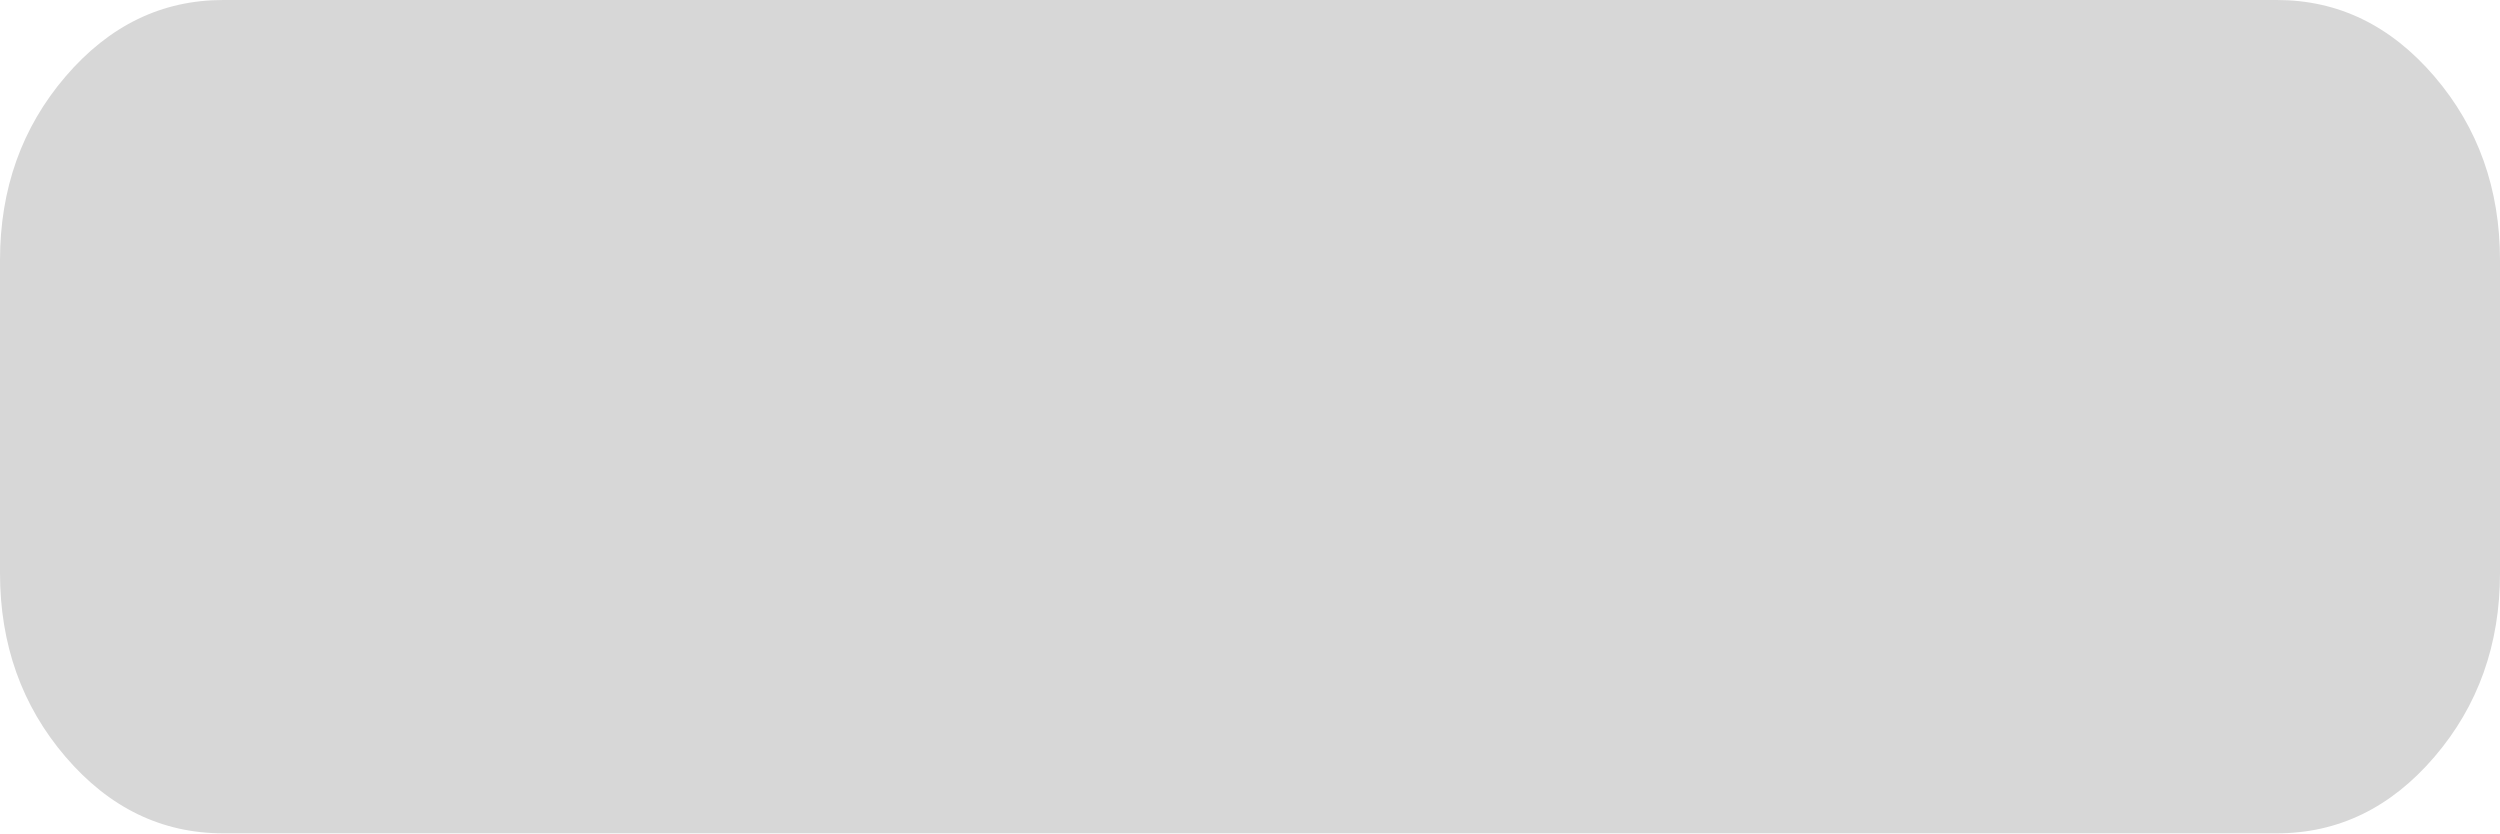
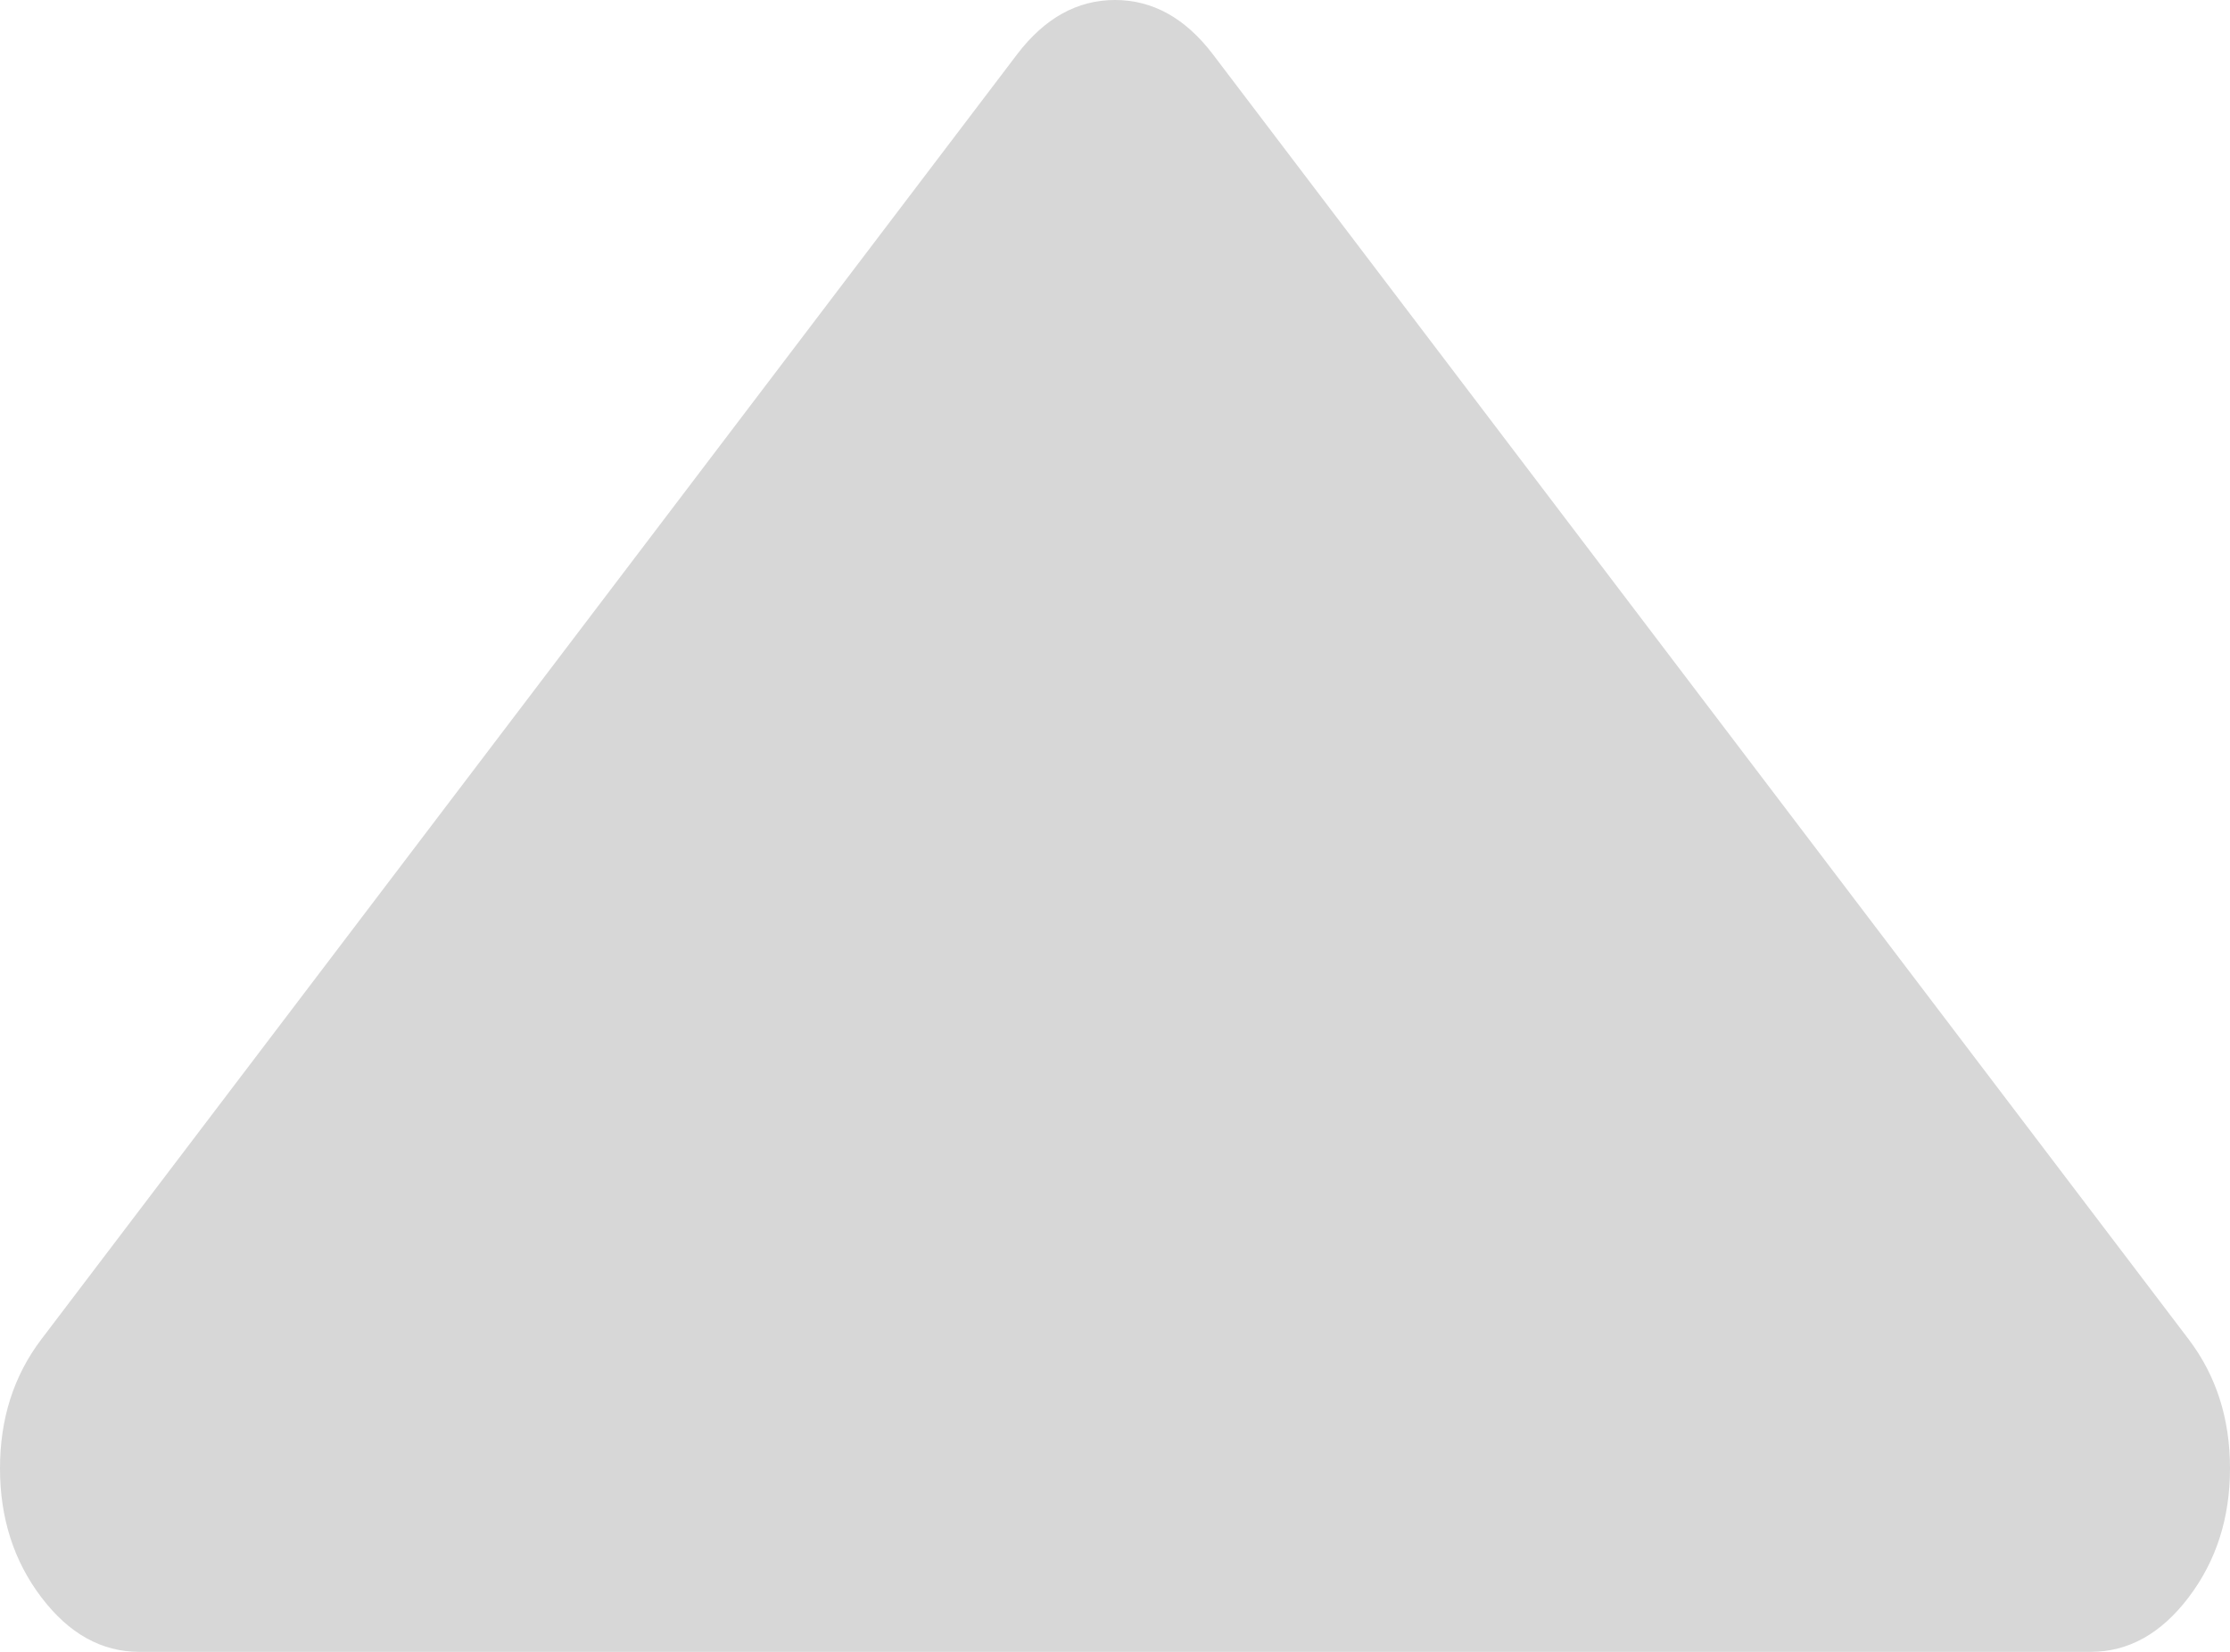
- <svg xmlns="http://www.w3.org/2000/svg" version="1.1" width="27px" height="9px">
-   <g transform="matrix(1 0 0 1 9 -9 )">
-     <path d="M 26.292 0.826  C 26.764 1.377  27 2.039  27 2.812  L 27 6.188  C 27 6.961  26.764 7.623  26.292 8.174  C 25.82 8.725  25.252 9  24.589 9  L 2.411 9  C 1.748 9  1.18 8.725  0.708 8.174  C 0.236 7.623  0 6.961  0 6.188  L 0 2.812  C 0 2.039  0.236 1.377  0.708 0.826  C 1.18 0.275  1.748 0  2.411 0  L 24.589 0  C 25.252 0  25.82 0.275  26.292 0.826  Z " fill-rule="nonzero" fill="#d7d7d7" stroke="none" transform="matrix(1 0 0 1 -9 9 )" />
+ <svg xmlns="http://www.w3.org/2000/svg" version="1.1" width="27px" height="20px">
+   <g transform="matrix(1 0 0 1 -981 -620 )">
+     <path d="M 26.499 16.215  C 26.833 16.655  27 17.176  27 17.778  C 27 18.38  26.833 18.9  26.499 19.34  C 26.165 19.78  25.77 20  25.312 20  L 1.688 20  C 1.23 20  0.835 19.78  0.501 19.34  C 0.167 18.9  0 18.38  0 17.778  C 0 17.176  0.167 16.655  0.501 16.215  L 12.313 0.66  C 12.647 0.22  13.043 0  13.5 0  C 13.957 0  14.353 0.22  14.687 0.66  L 26.499 16.215  Z " fill-rule="nonzero" fill="#d7d7d7" stroke="none" transform="matrix(1 0 0 1 981 620 )" />
  </g>
</svg>
